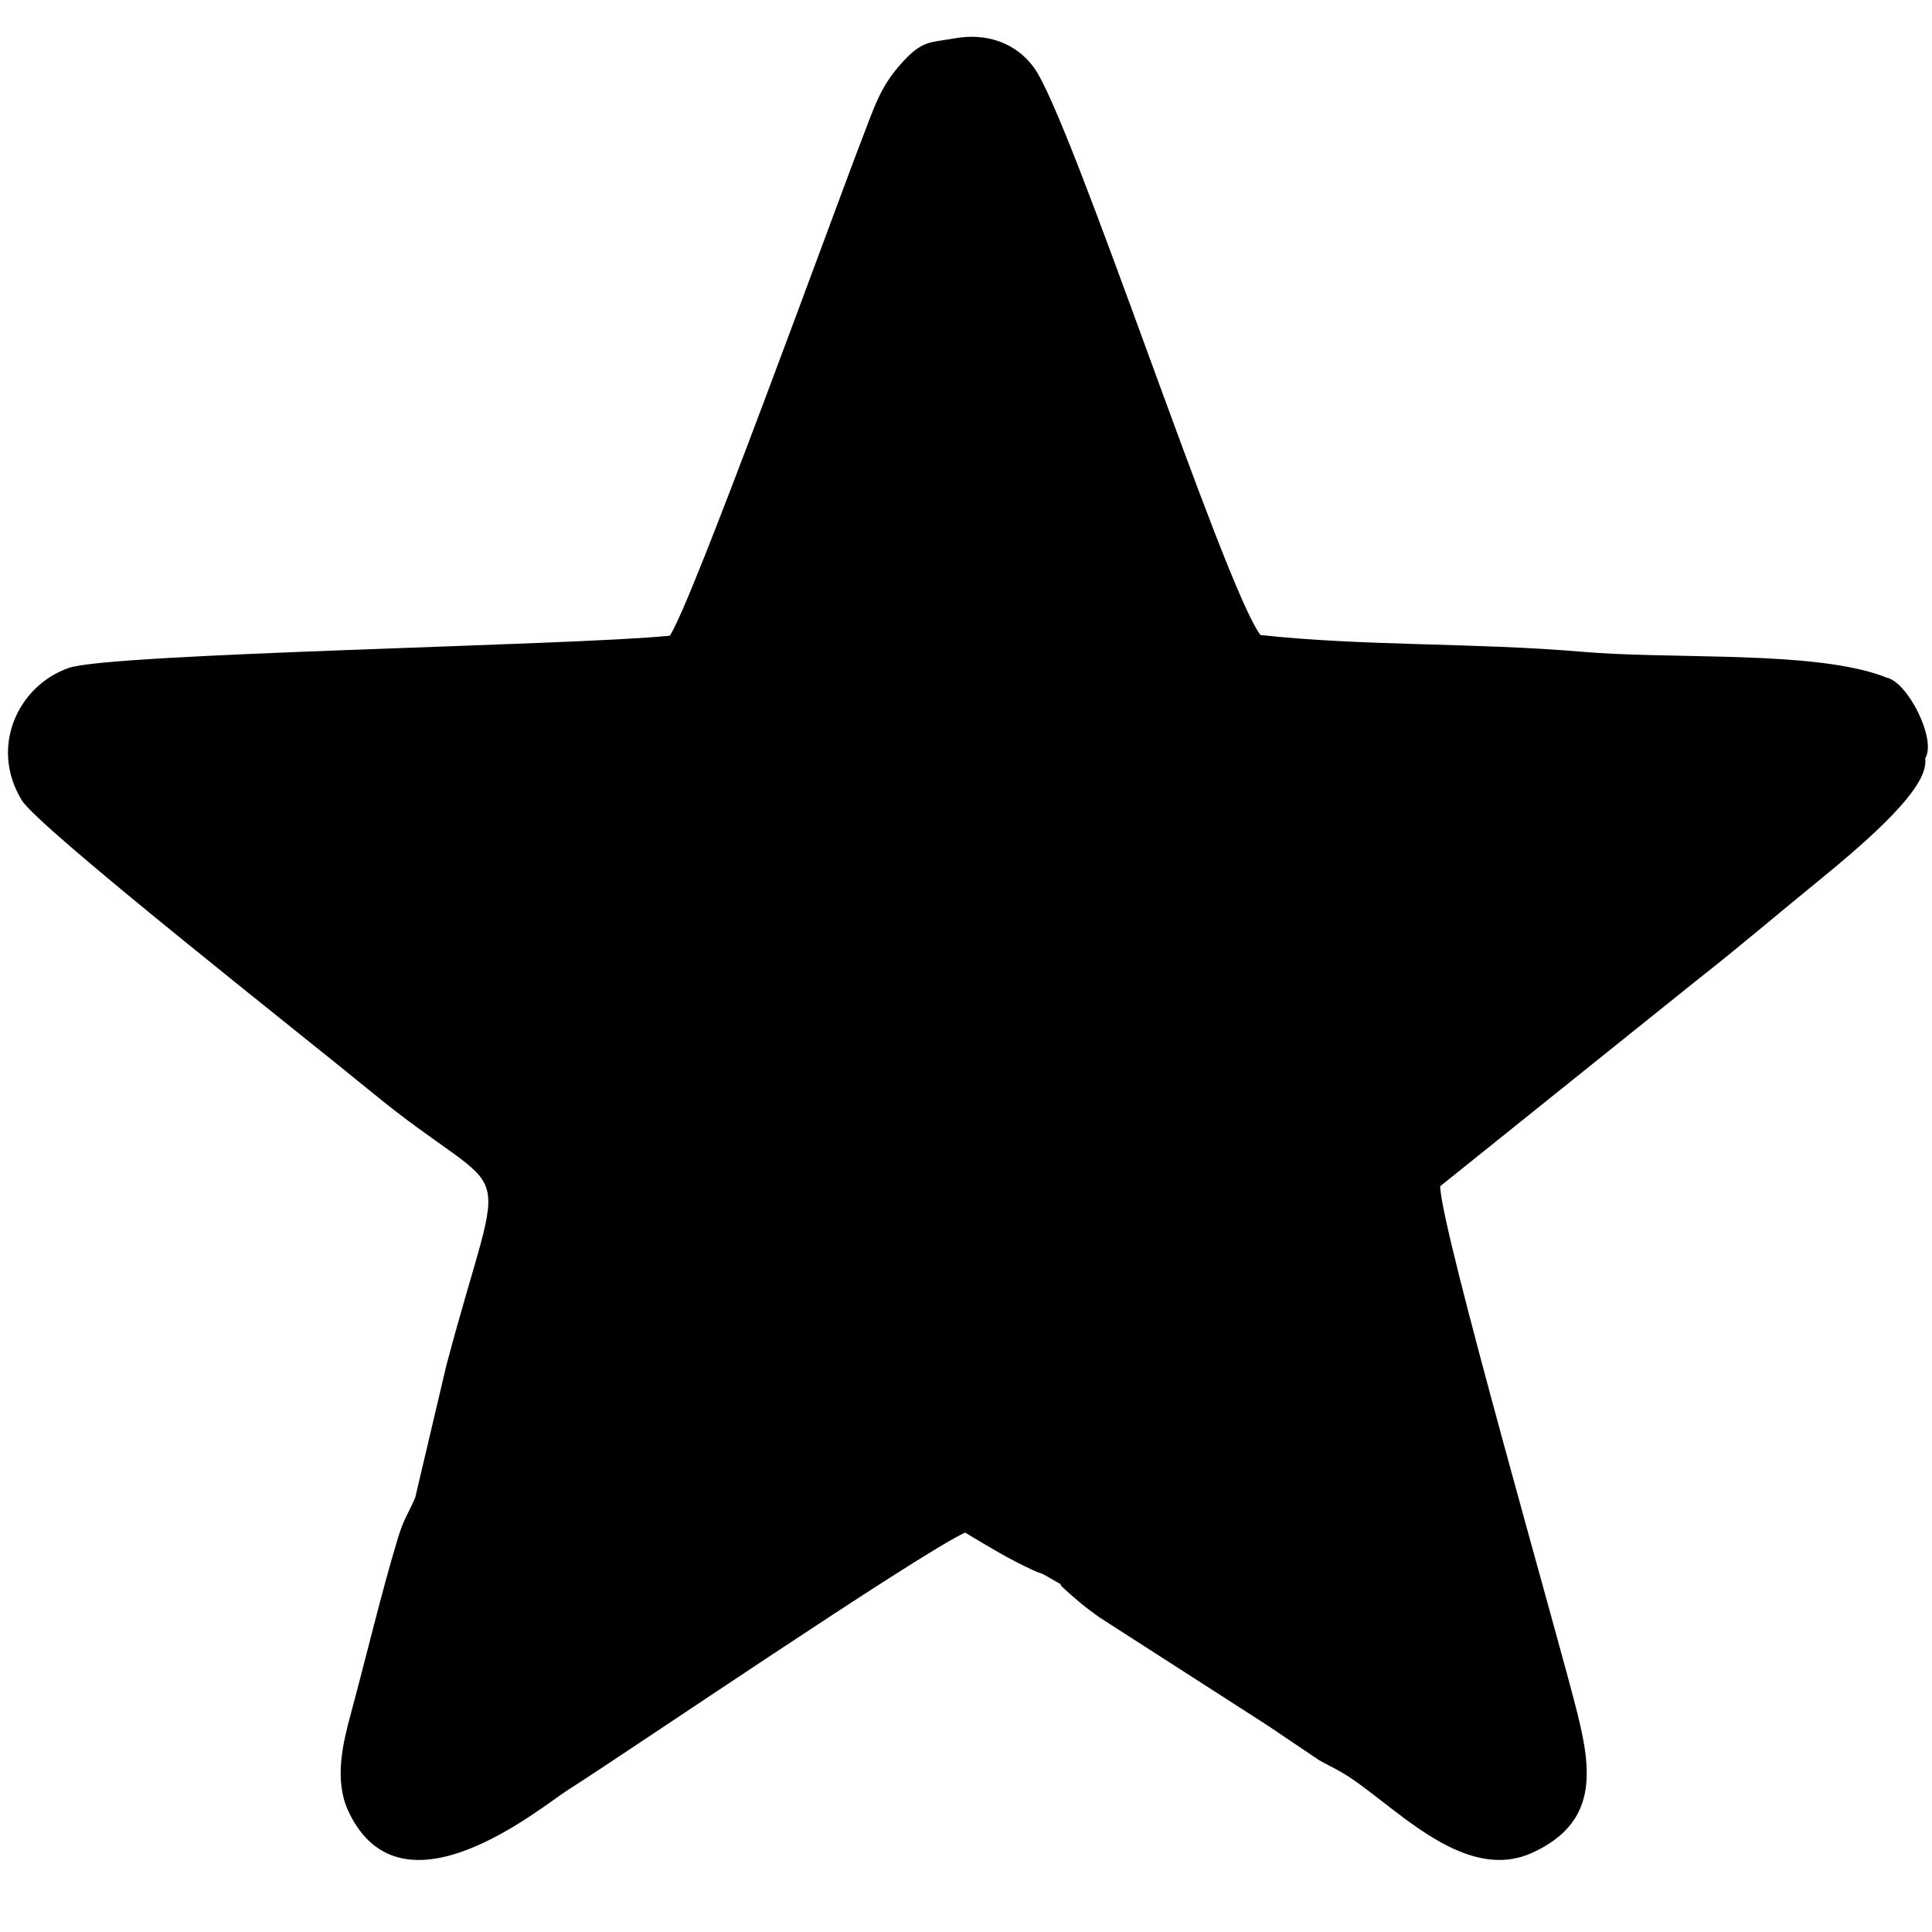
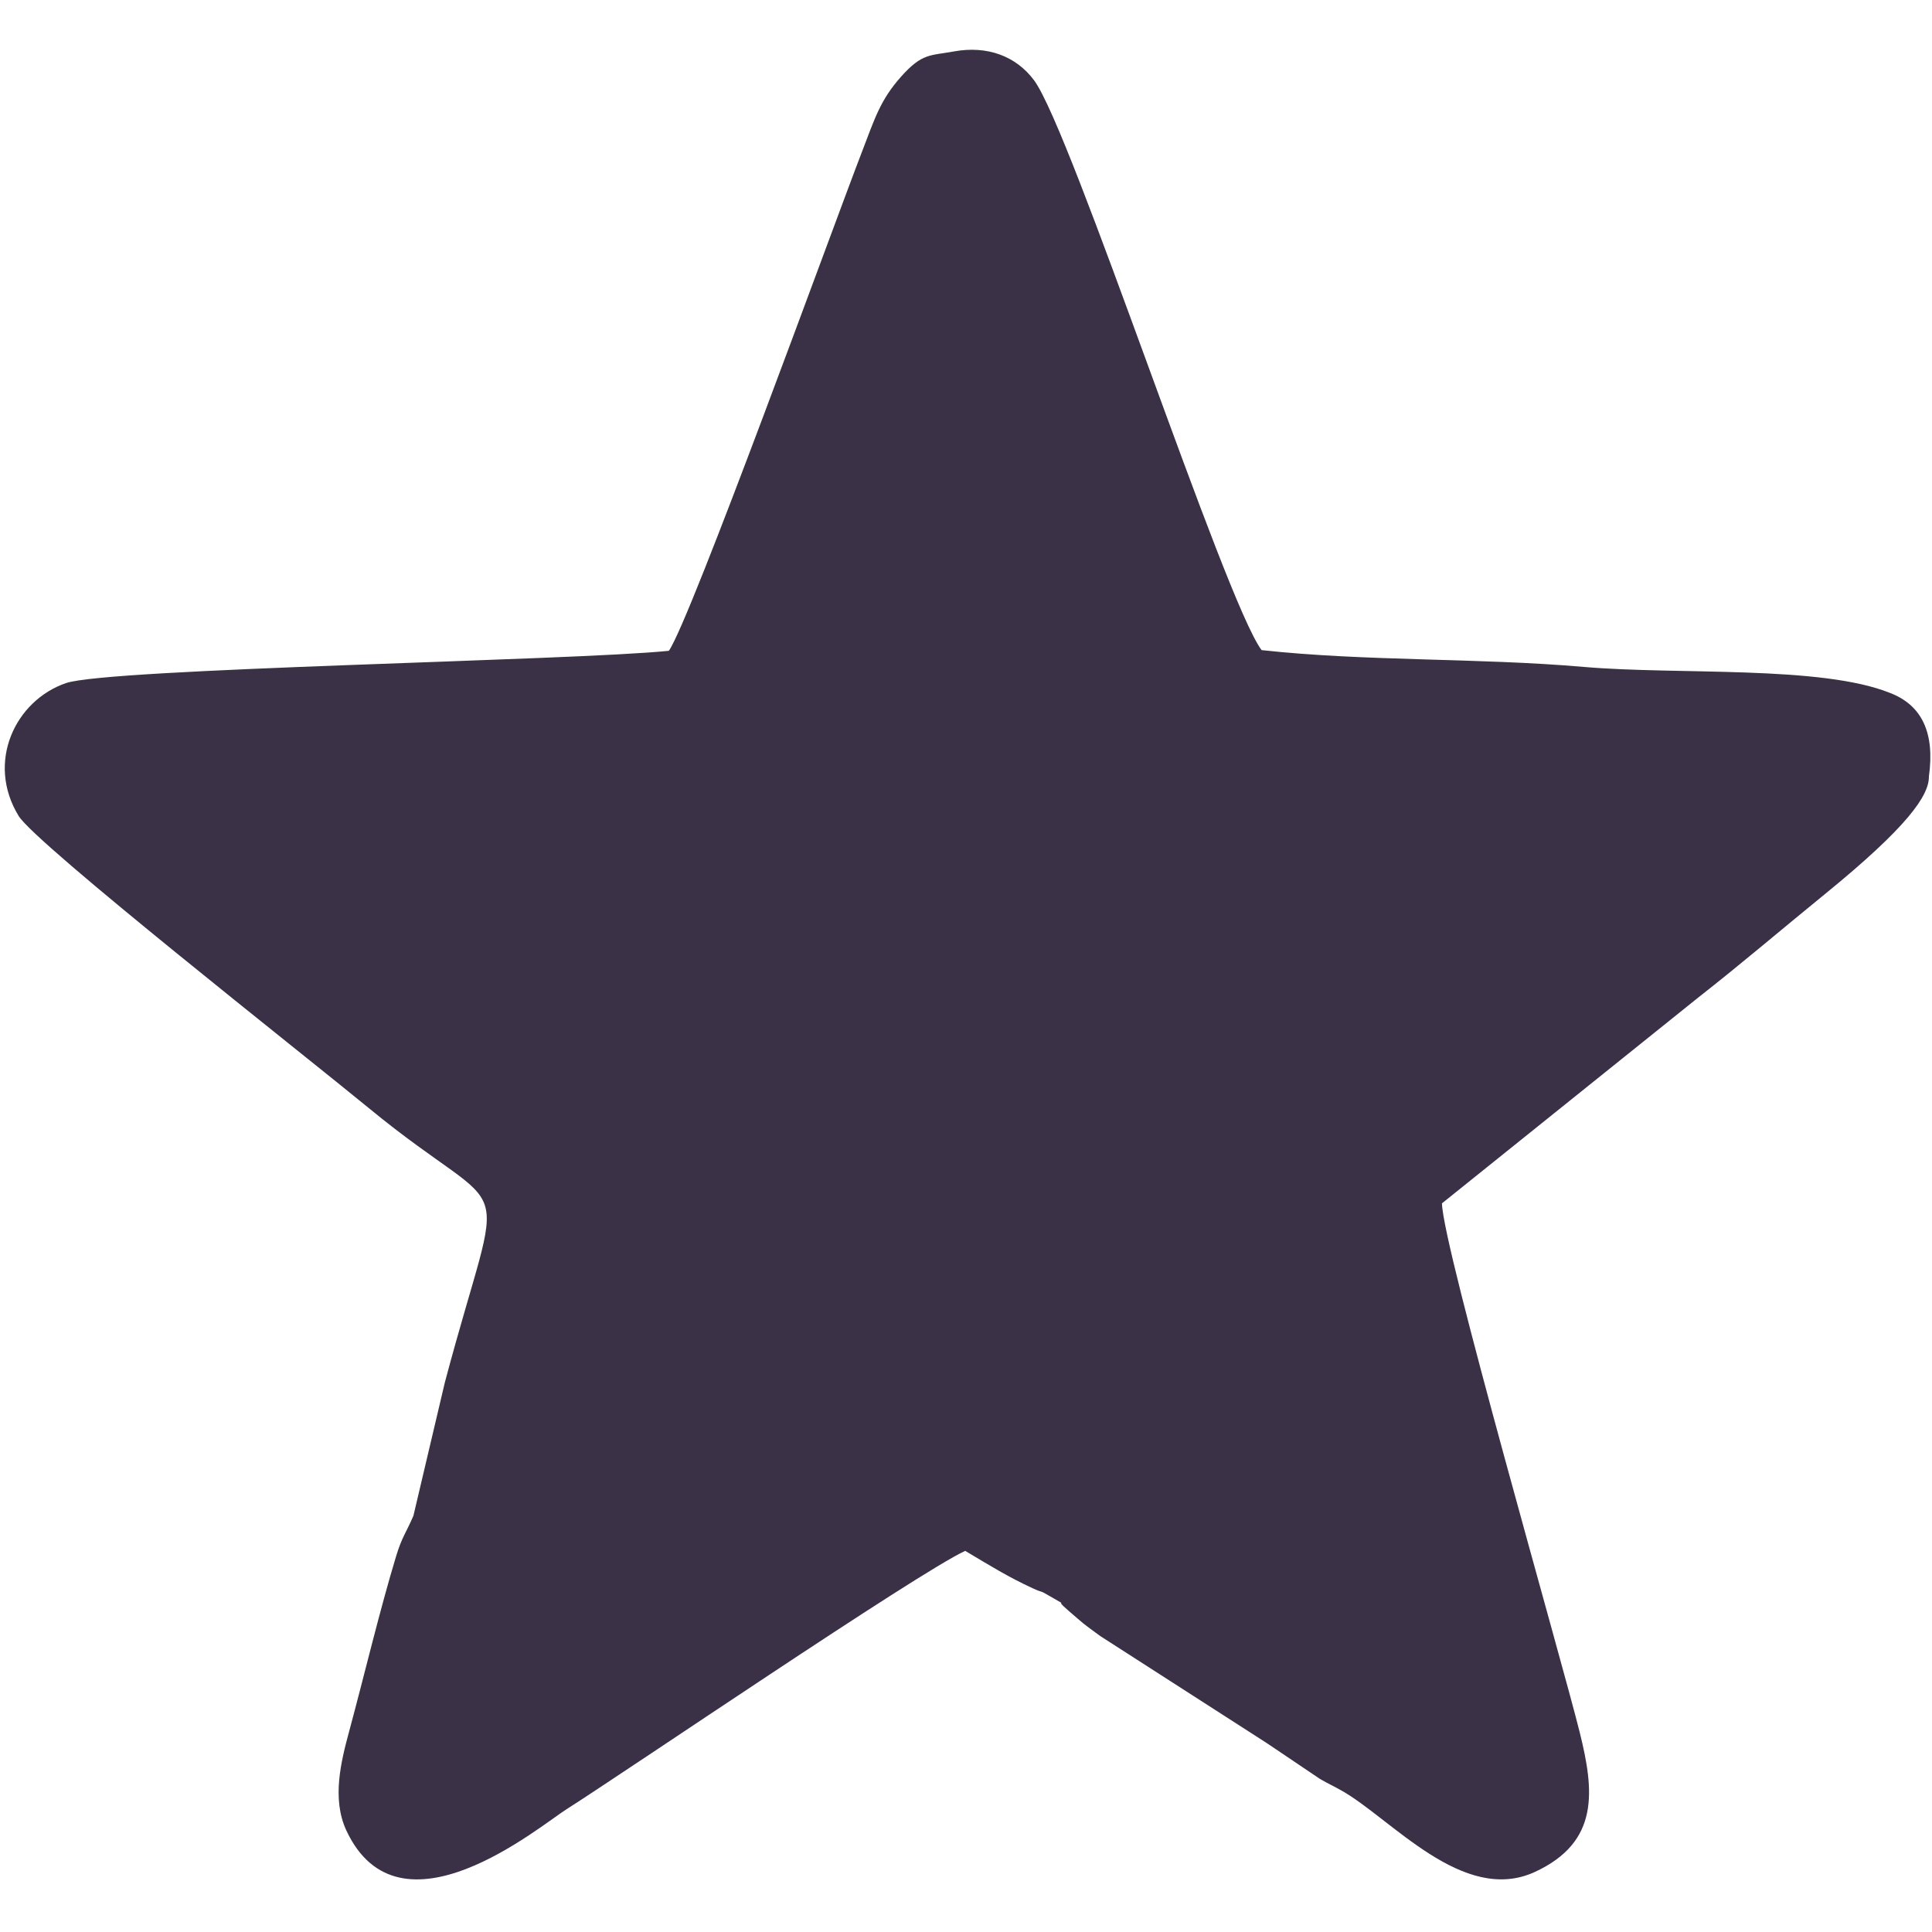
<svg xmlns="http://www.w3.org/2000/svg" version="1.1" id="primary" x="0px" y="0px" width="100px" height="100px" viewBox="0 0 100 100" enable-background="new 0 0 100 100" xml:space="preserve">
-   <path d="M34.667,32.904c-4.989,0.51-28.884,0.903-31.098,1.665c-2.621,0.902-4.134,4.086-2.44,6.854  c0.887,1.449,14.818,12.399,18.057,15.065c7.611,6.26,7.05,2.387,3.923,14.164l-1.618,6.863c-0.361,0.846-0.592,1.094-0.888,2.073  c-0.849,2.797-1.638,6.13-2.43,9.063c-0.411,1.52-0.905,3.461-0.14,5.099c2.735,5.86,9.951-0.207,11.361-1.101  c2.974-1.884,18.124-12.205,20.559-13.322c1.25,0.744,2.234,1.355,3.493,1.934c0.591,0.271,0.28,0.054,0.875,0.404  c1.221,0.719,0.041-0.044,0.96,0.748c0.82,0.709,0.672,0.607,1.642,1.312l8.524,5.479c0.076,0.05,0.18,0.119,0.256,0.169  l2.545,1.715c0.529,0.306,0.53,0.276,1.092,0.589c2.568,1.433,6.283,5.921,9.994,4.211c3.355-1.547,3.056-4.2,2.322-7.165  c-0.938-3.802-7.075-25.069-7.113-27.323l13.211-10.605c2.236-1.752,4.295-3.515,6.539-5.341c4.444-3.62,5.478-5.228,5.356-6.207  c0.599-0.946-0.883-3.927-1.989-4.17c-0.388-0.157-0.82-0.29-1.289-0.403c-3.852-0.934-10.167-0.567-14.506-0.94  c-5.528-0.476-11.236-0.279-16.625-0.866c-1.923-2.568-9.781-26.753-11.736-29.389c-0.919-1.241-2.406-1.803-4.131-1.489  c-1.23,0.225-1.639,0.077-2.729,1.303c-1.084,1.219-1.358,2.165-2.038,3.929C43.163,10.956,35.788,31.3,34.667,32.904z" />
+   <path fill="#3A3146" d="M34.62,33.686c-5.005,0.511-28.984,0.906-31.206,1.671c-2.63,0.904-4.148,4.101-2.449,6.877  c0.891,1.454,14.869,12.443,18.121,15.118c7.637,6.283,7.073,2.395,3.937,14.213l-1.624,6.888c-0.362,0.851-0.594,1.099-0.892,2.081  c-0.851,2.807-1.644,6.152-2.439,9.096c-0.411,1.524-0.907,3.474-0.14,5.117c2.746,5.881,9.985-0.209,11.401-1.105  c2.984-1.891,18.187-12.248,20.63-13.369c1.255,0.748,2.241,1.361,3.505,1.941c0.594,0.271,0.28,0.053,0.879,0.405  c1.225,0.722,0.041-0.044,0.962,0.751c0.824,0.709,0.674,0.607,1.649,1.315l8.553,5.498c0.077,0.05,0.182,0.12,0.257,0.171  l2.554,1.721c0.531,0.306,0.531,0.276,1.096,0.591c2.578,1.438,6.305,5.941,10.029,4.226c3.369-1.553,3.066-4.215,2.332-7.19  c-0.943-3.814-7.102-25.156-7.139-27.417l13.256-10.646c2.245-1.757,4.311-3.526,6.562-5.358c4.26-3.469,5.397-5.095,5.386-6.091  c0.316-2.262-0.366-3.689-2.005-4.321c-3.585-1.444-10.968-0.928-15.851-1.349c-5.547-0.479-11.277-0.28-16.684-0.87  C63.37,31.07,55.485,6.802,53.523,4.156c-0.924-1.245-2.416-1.81-4.146-1.494c-1.235,0.226-1.644,0.077-2.739,1.308  c-1.088,1.223-1.362,2.173-2.044,3.943C43.146,11.66,35.745,32.075,34.62,33.686z" />
</svg>
